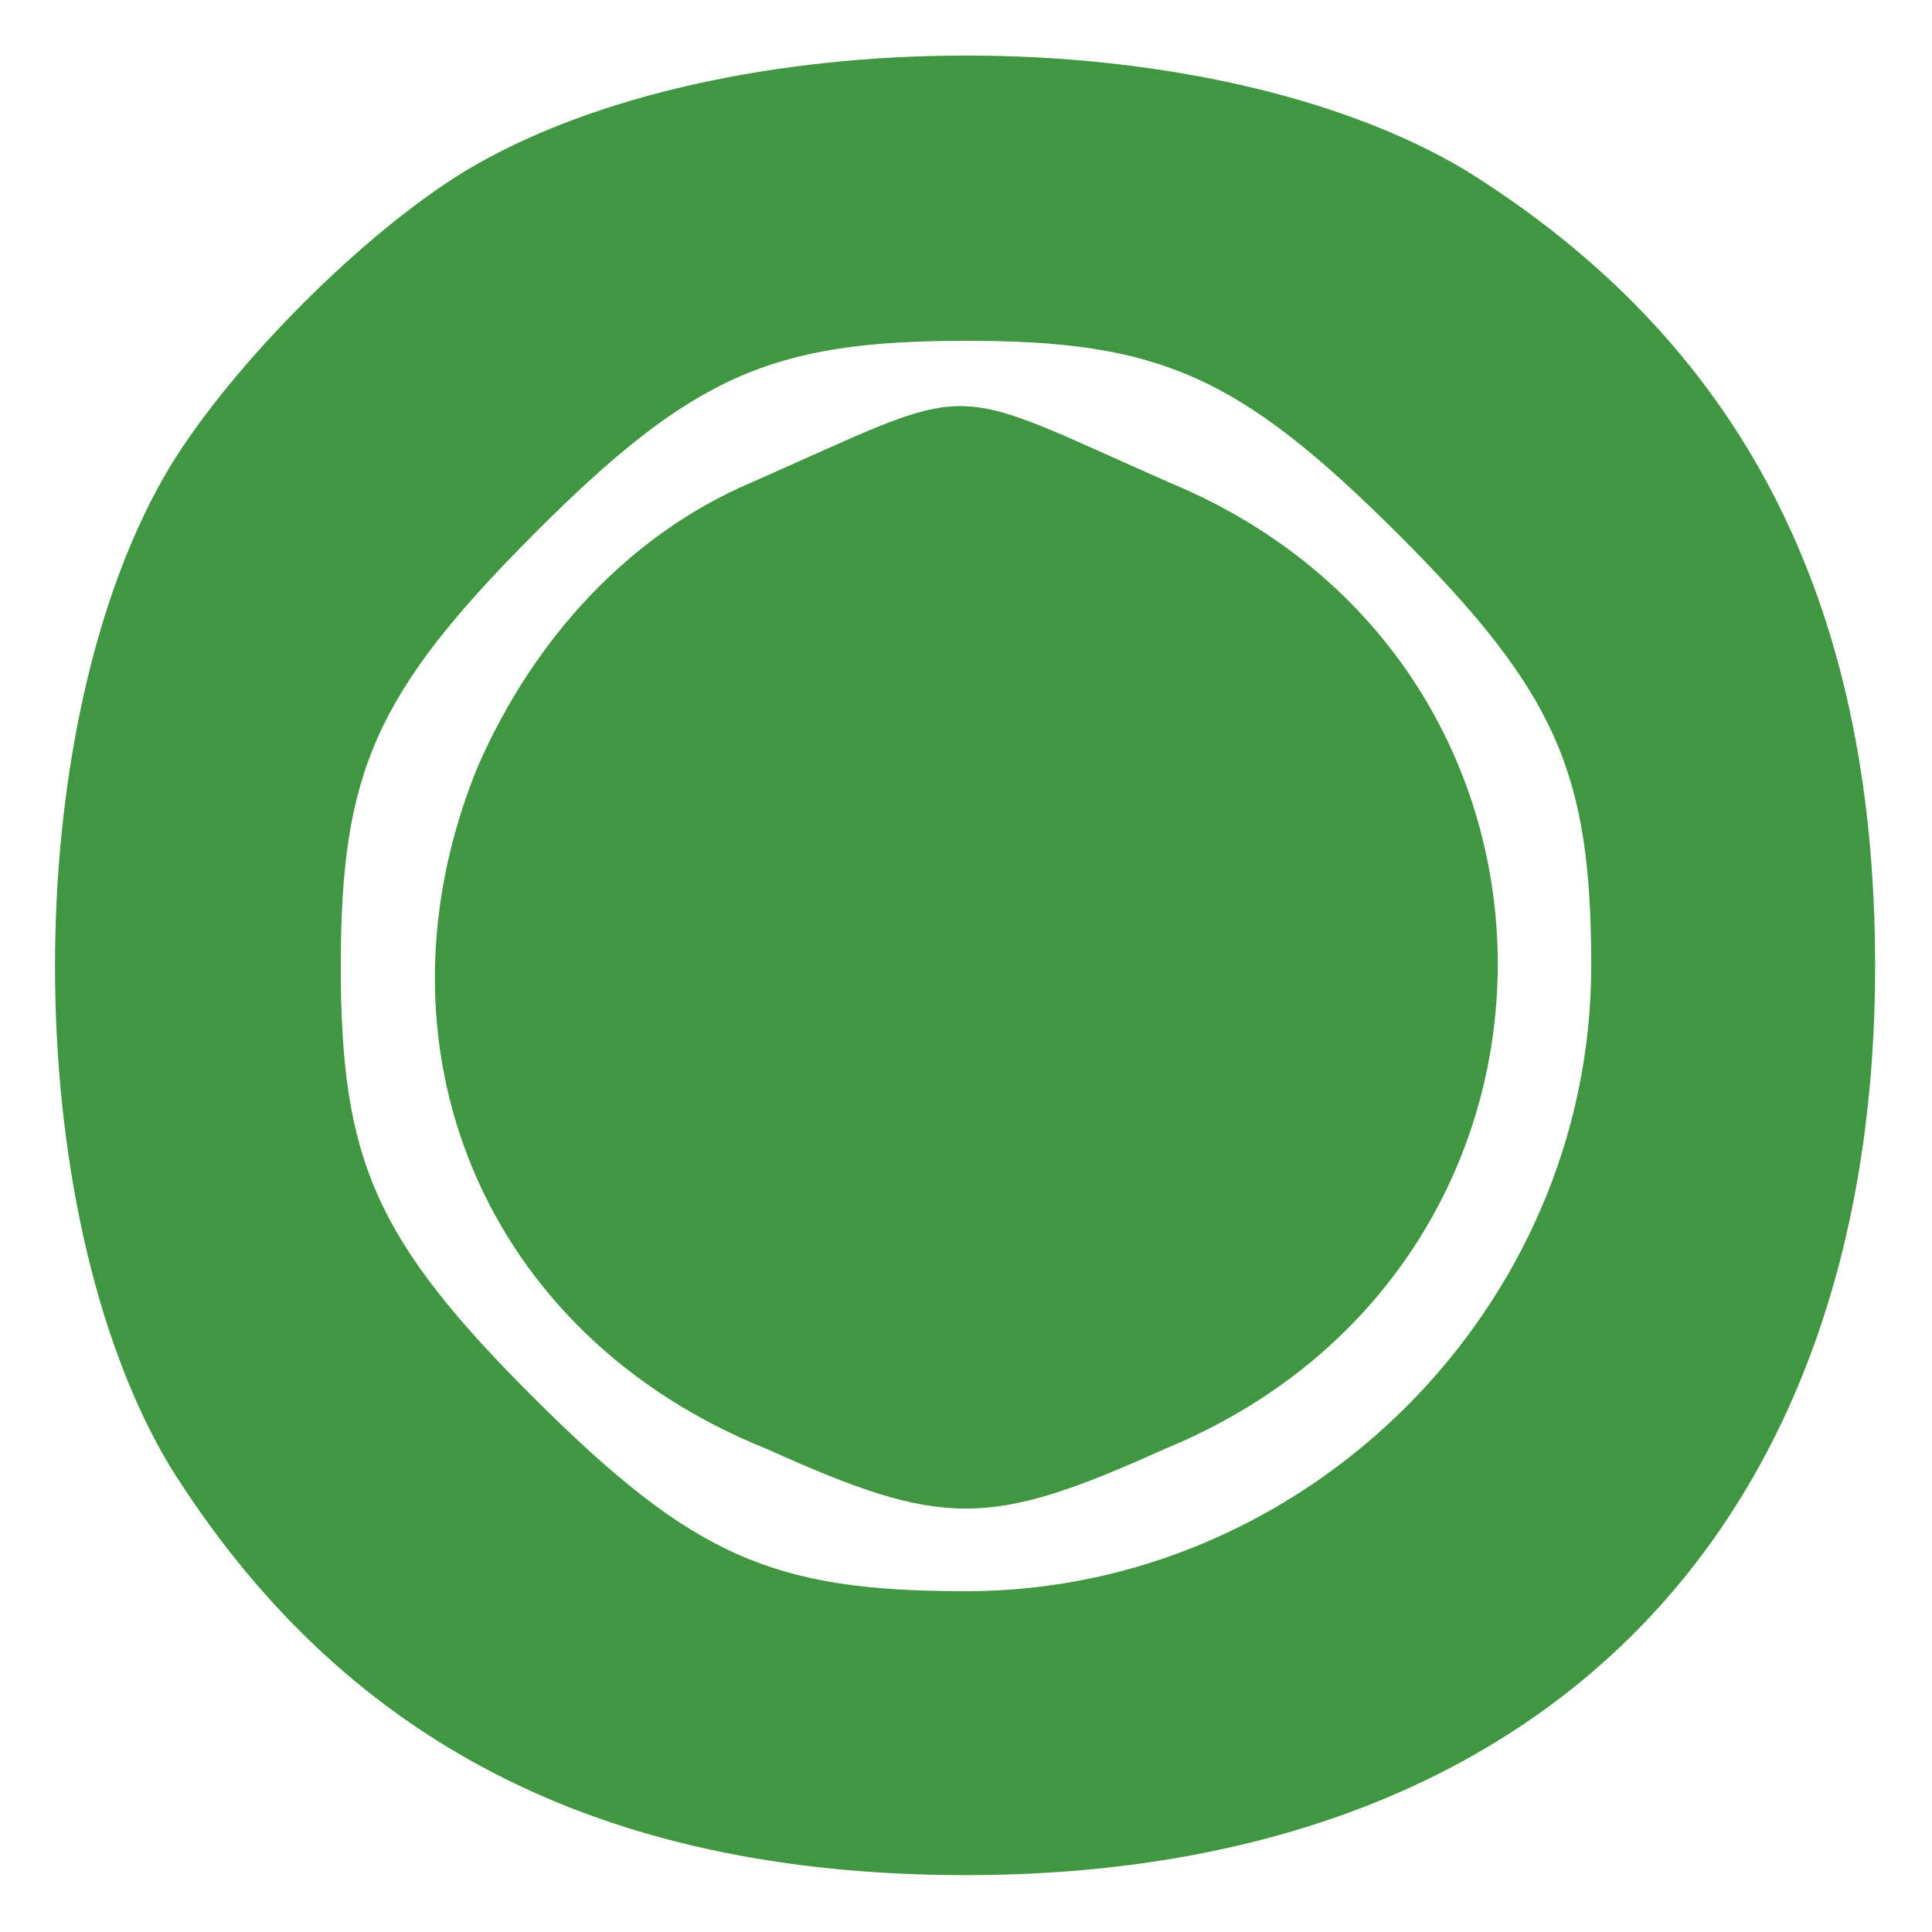
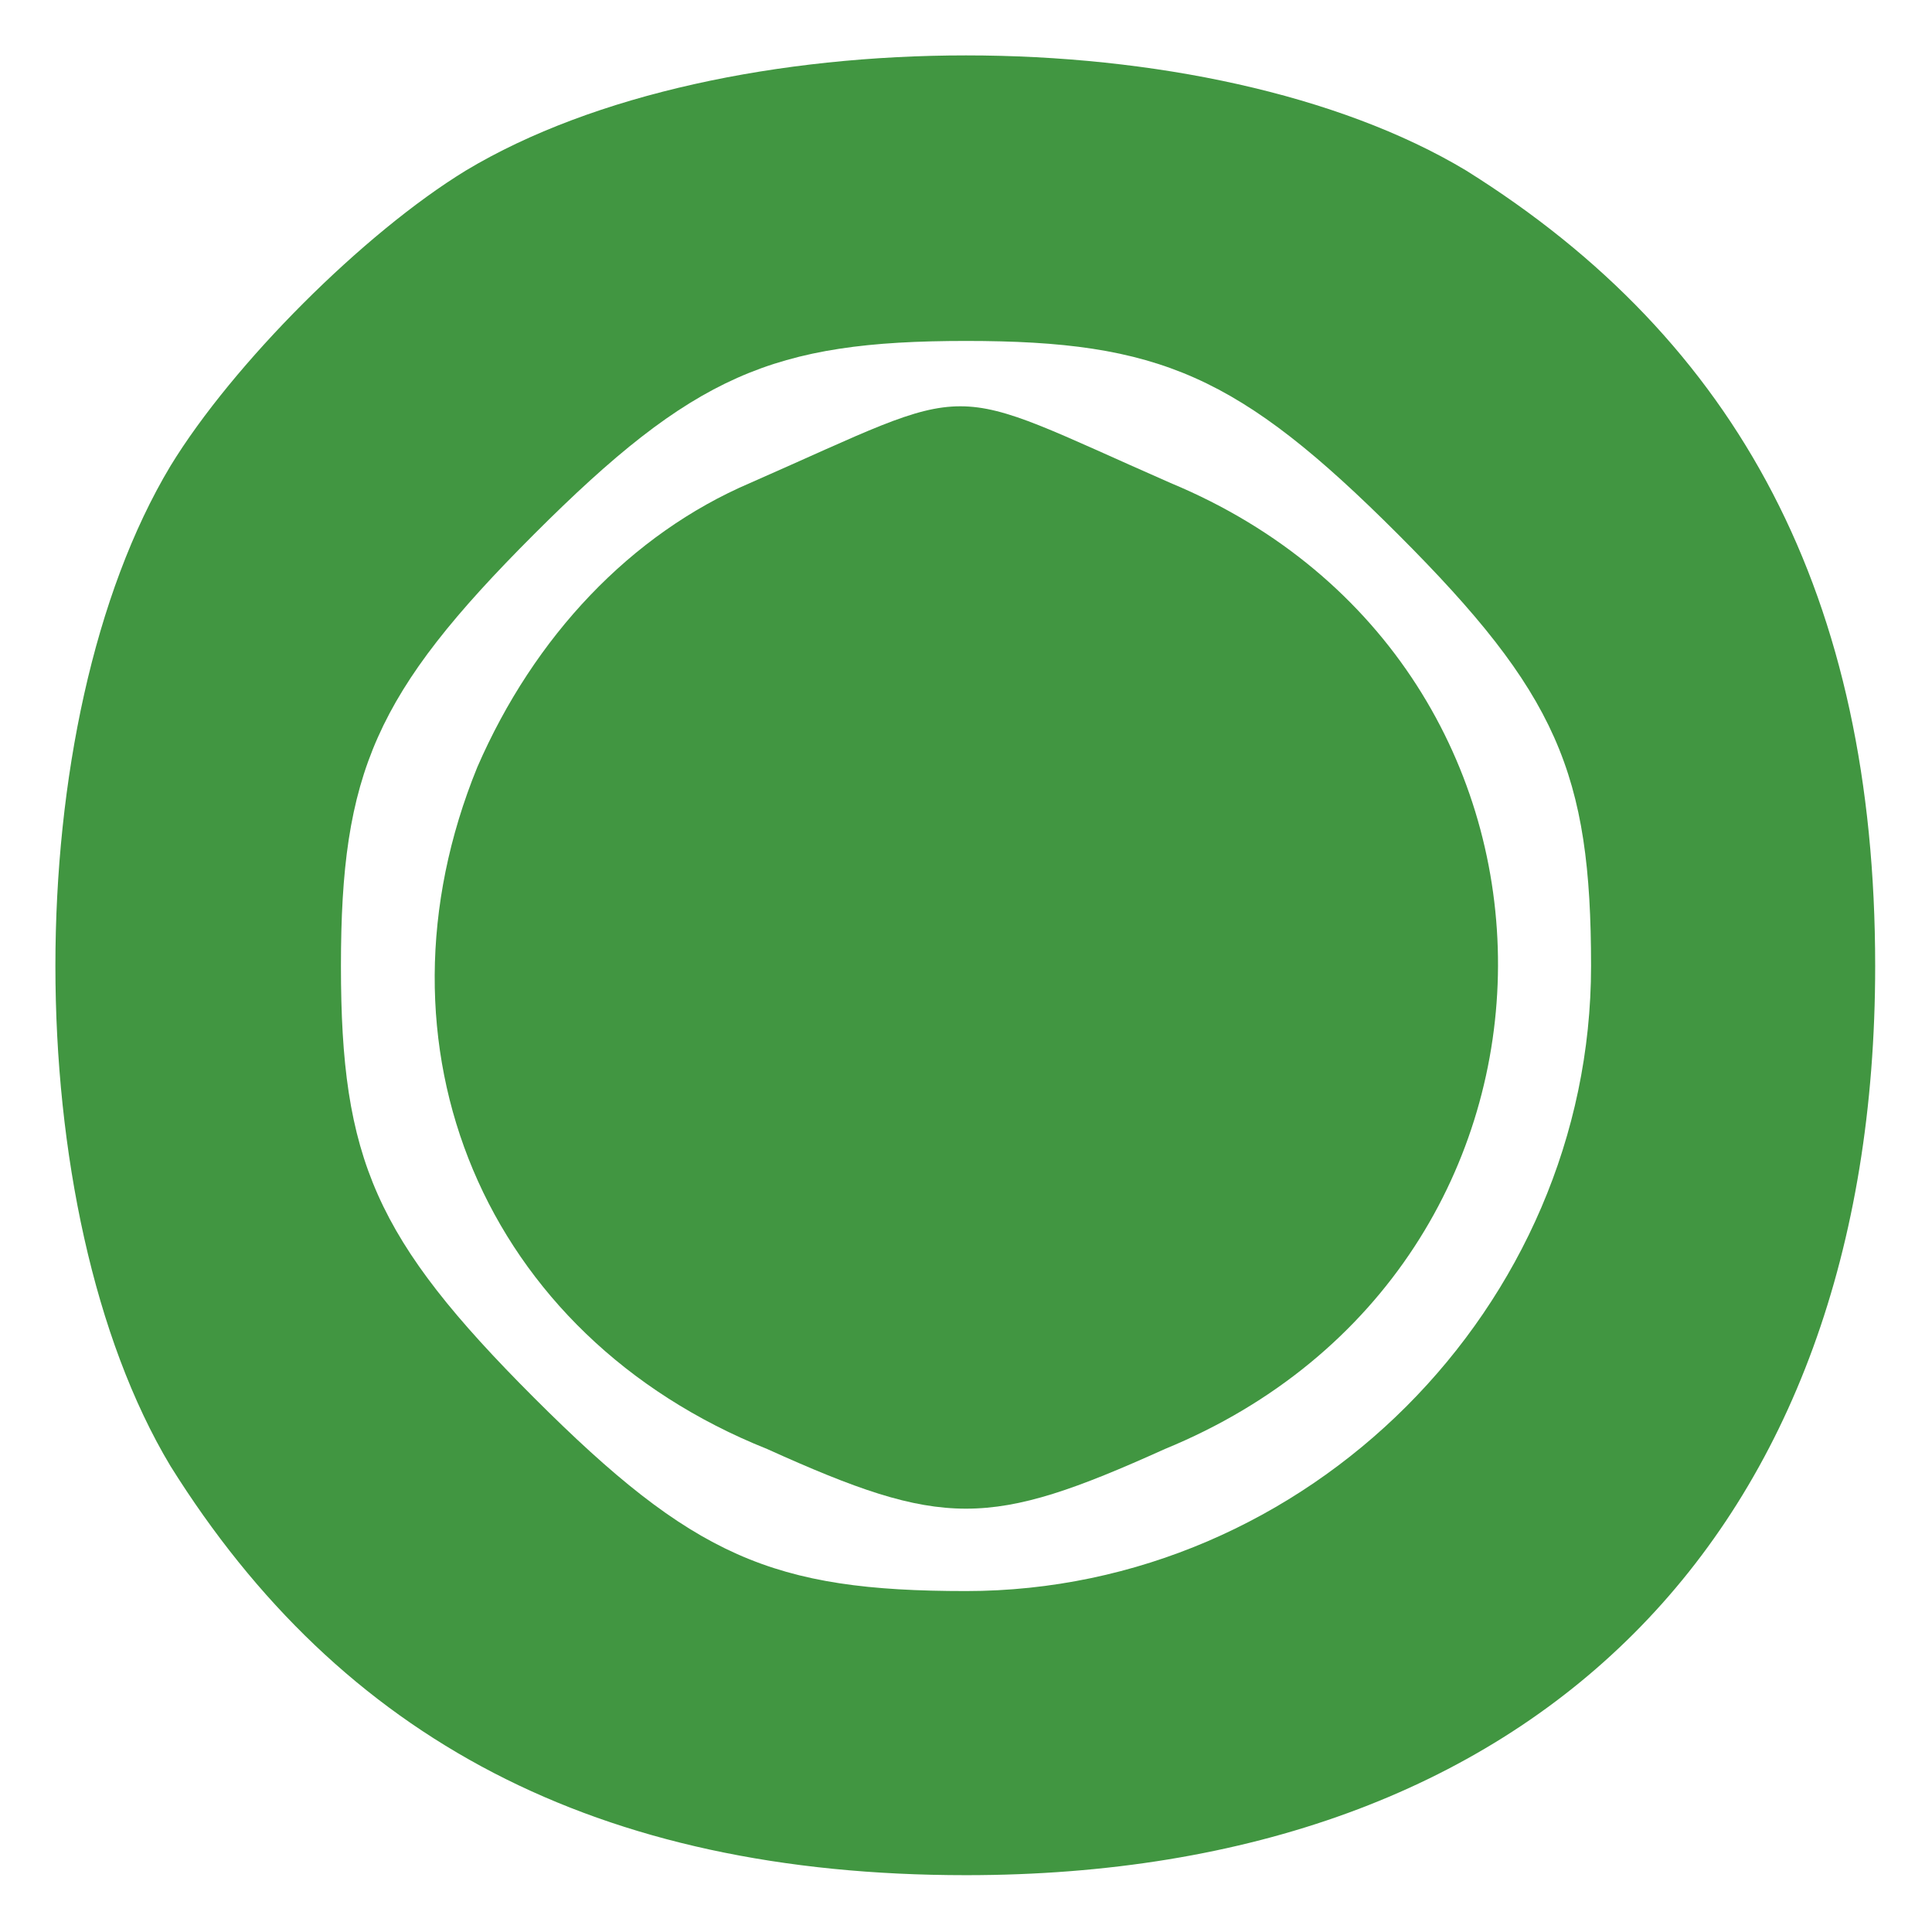
- <svg xmlns="http://www.w3.org/2000/svg" version="1.1" id="Layer_1" x="0px" y="0px" viewBox="0 0 36 36" style="enable-background:new 0 0 36 36;" xml:space="preserve">
-   <style type="text/css">
- 	.st0{fill:#419641;}
- </style>
-   <g transform="translate(0,34) scale(0.1,-0.1)">
-     <path class="st0" d="M86.8,308.2c-19.1-11.6-43.4-36-55.1-55.1c-28.6-47.6-28.6-138.7,0-186.4C63.5,16,111.2-9.4,180-9.4   c105.9,0,169.4,63.5,169.4,169.4c0,68.8-25.4,116.5-76.2,148.2C225.5,336.8,134.5,336.8,86.8,308.2z M260.5,240.5   c29.6-29.6,36-44.5,36-80.5c0-63.5-52.9-116.5-116.5-116.5c-36,0-50.8,6.4-80.5,36s-36,44.5-36,80.5s6.4,50.8,36,80.5   s44.5,36,80.5,36S230.8,270.1,260.5,240.5z" />
-     <path class="st0" d="M139.8,250c-22.2-9.5-40.2-28.6-50.8-52.9C67.8,145.2,90,91.2,142.9,70c32.8-14.8,41.3-14.8,74.1,0   c82.6,33.9,82.6,146.1,1.1,180C174.7,269.1,183.2,269.1,139.8,250z" />
+ <svg xmlns="http://www.w3.org/2000/svg" version="1.0" width="36" height="36" viewBox="0 0 34 34" preserveAspectRatio="xMidYMid meet">
+   <g transform="translate(0,34) scale(0.1,-0.1)" fill="#419641" stroke="none">
+     <path d="M82 310 c-18 -11 -41 -34 -52 -52 -27 -45 -27 -131 0 -176 30 -48 75 -72 140 -72 100 0 160 60 160 160 0 65 -24 110 -72 140 -45 27 -131 27 -176 0z m164 -64 c28 -28 34 -42 34 -76 0 -60 -50 -110 -110 -110 -34 0 -48 6 -76 34 -28 28 -34 42 -34 76 0 34 6 48 34 76 28 28 42 34 76 34 34 0 48 -6 76 -34z" />
+     <path d="M132 255 c-21 -9 -38 -27 -48 -50 -20 -49 1 -100 51 -120 31 -14 39 -14 70 0 78 32 78 138 1 170 -41 18 -33 18 -74 0z" />
  </g>
</svg>
